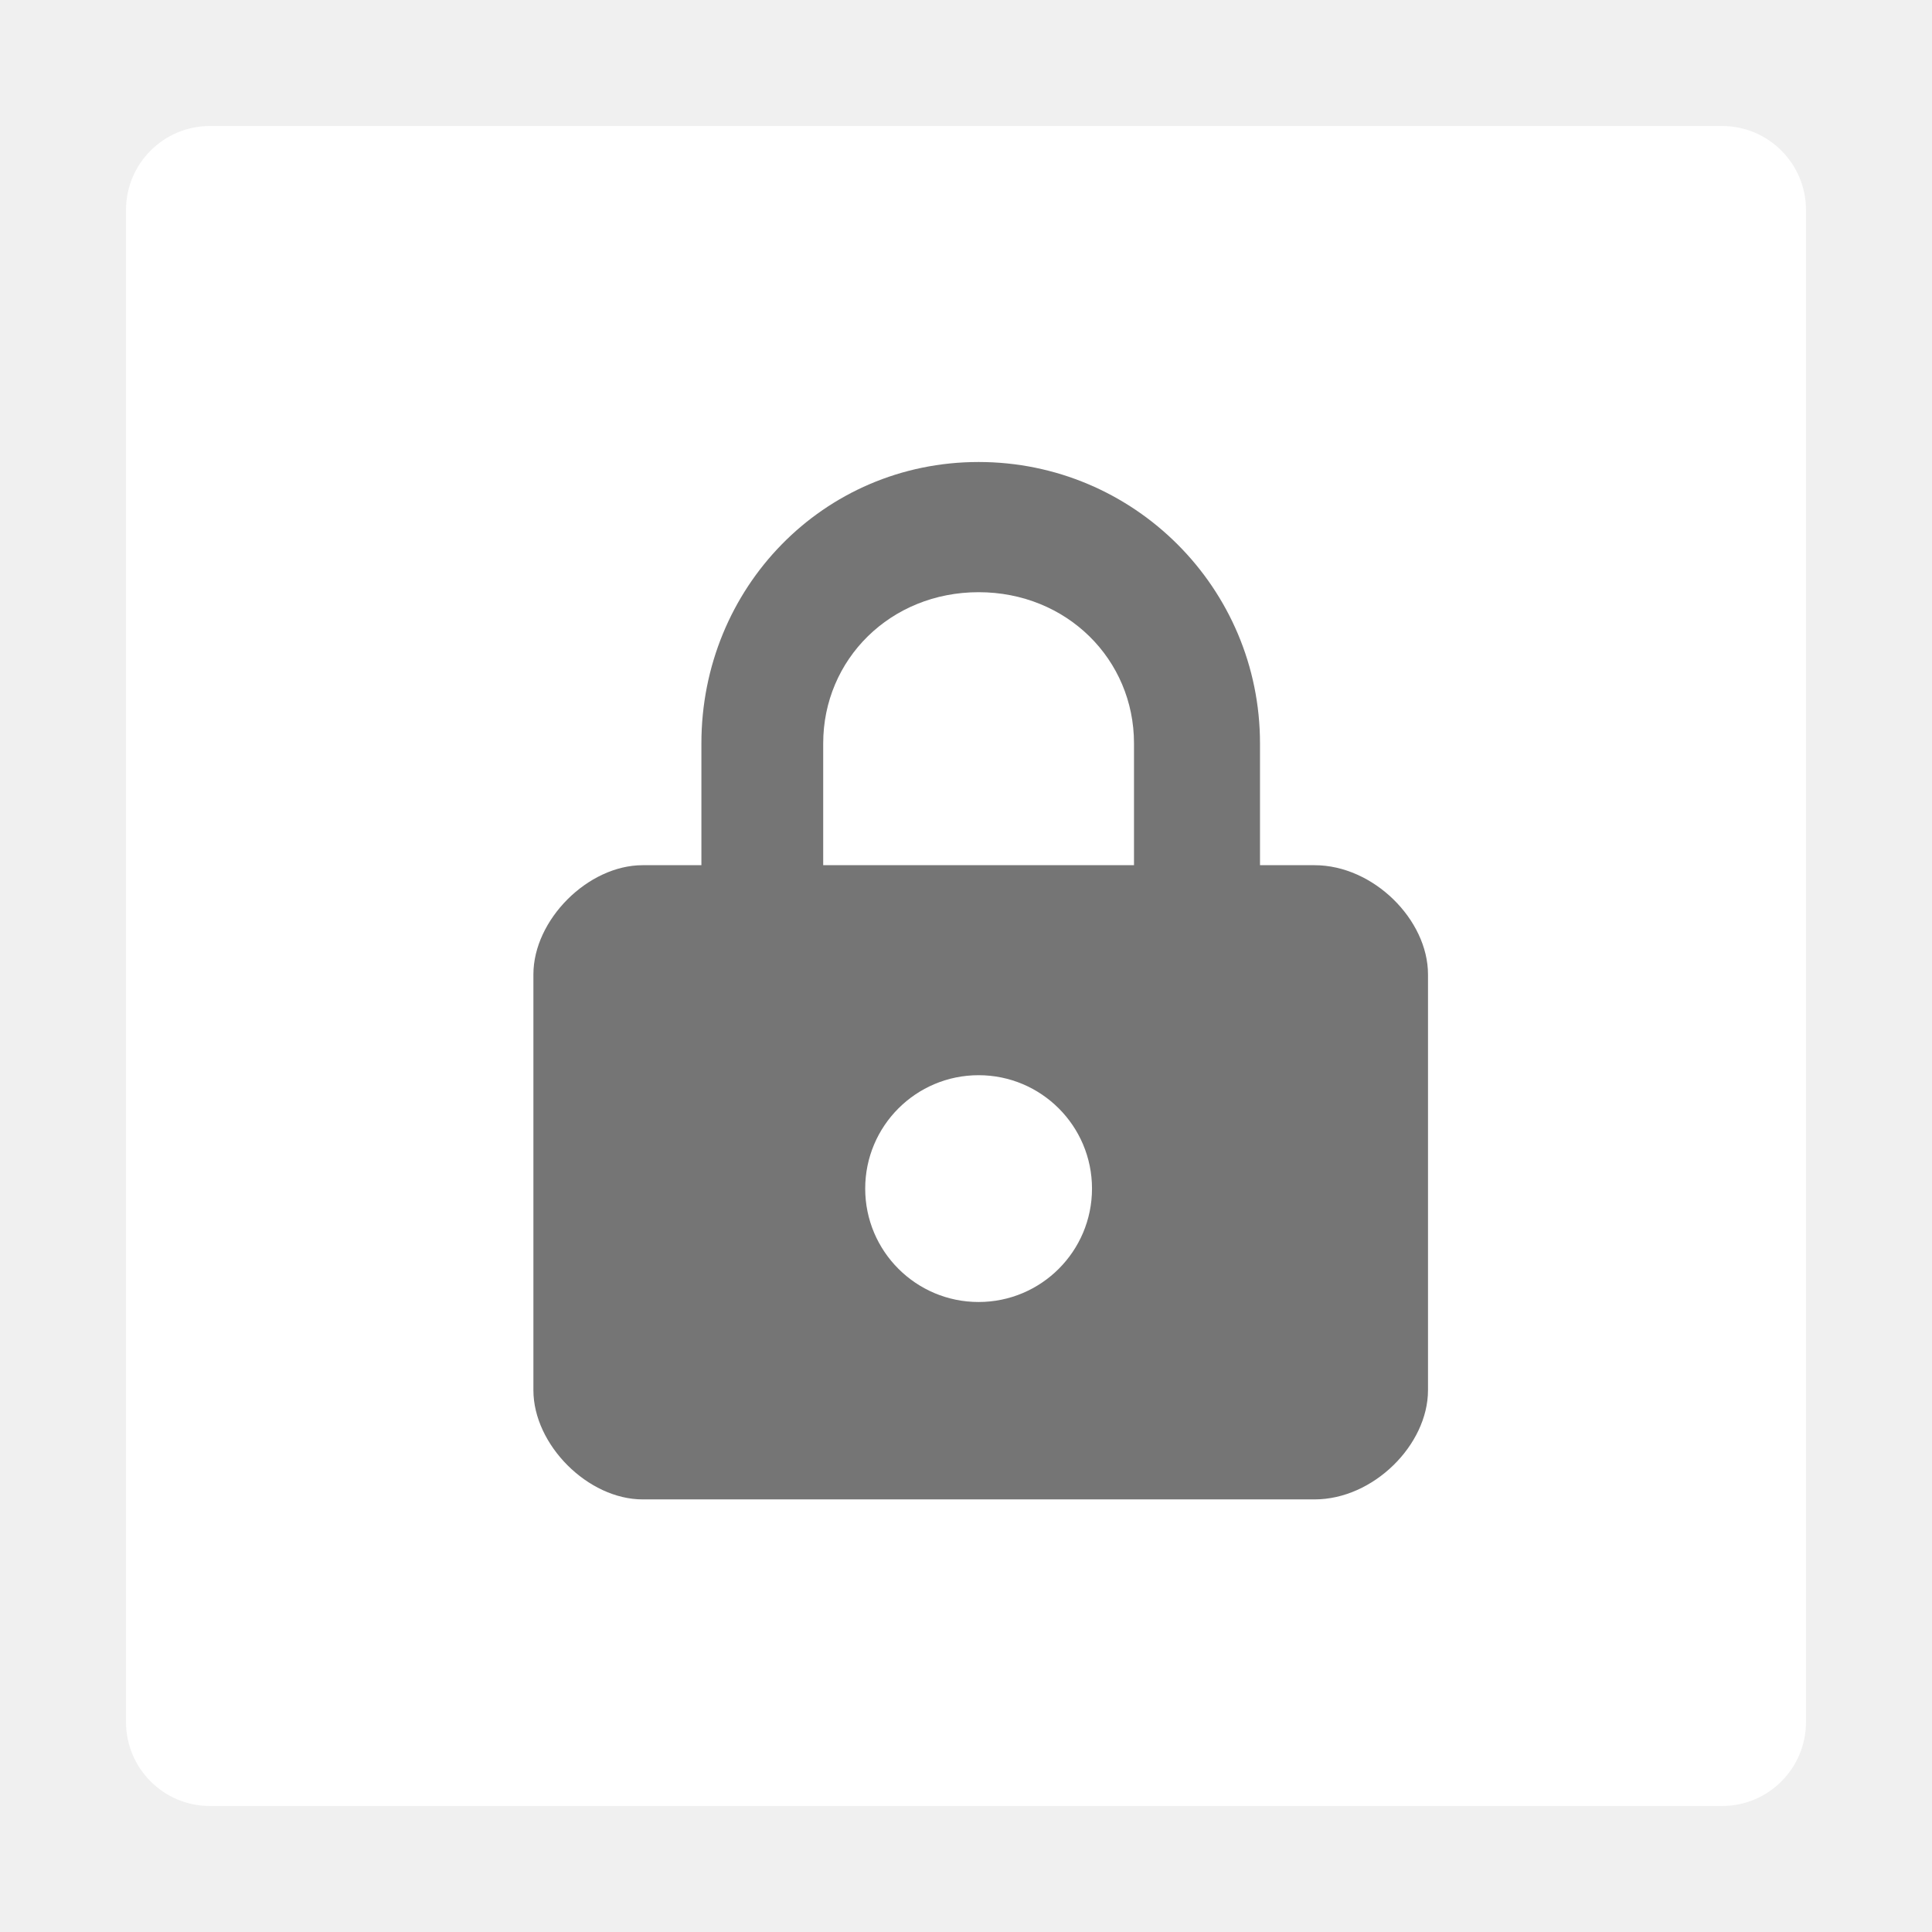
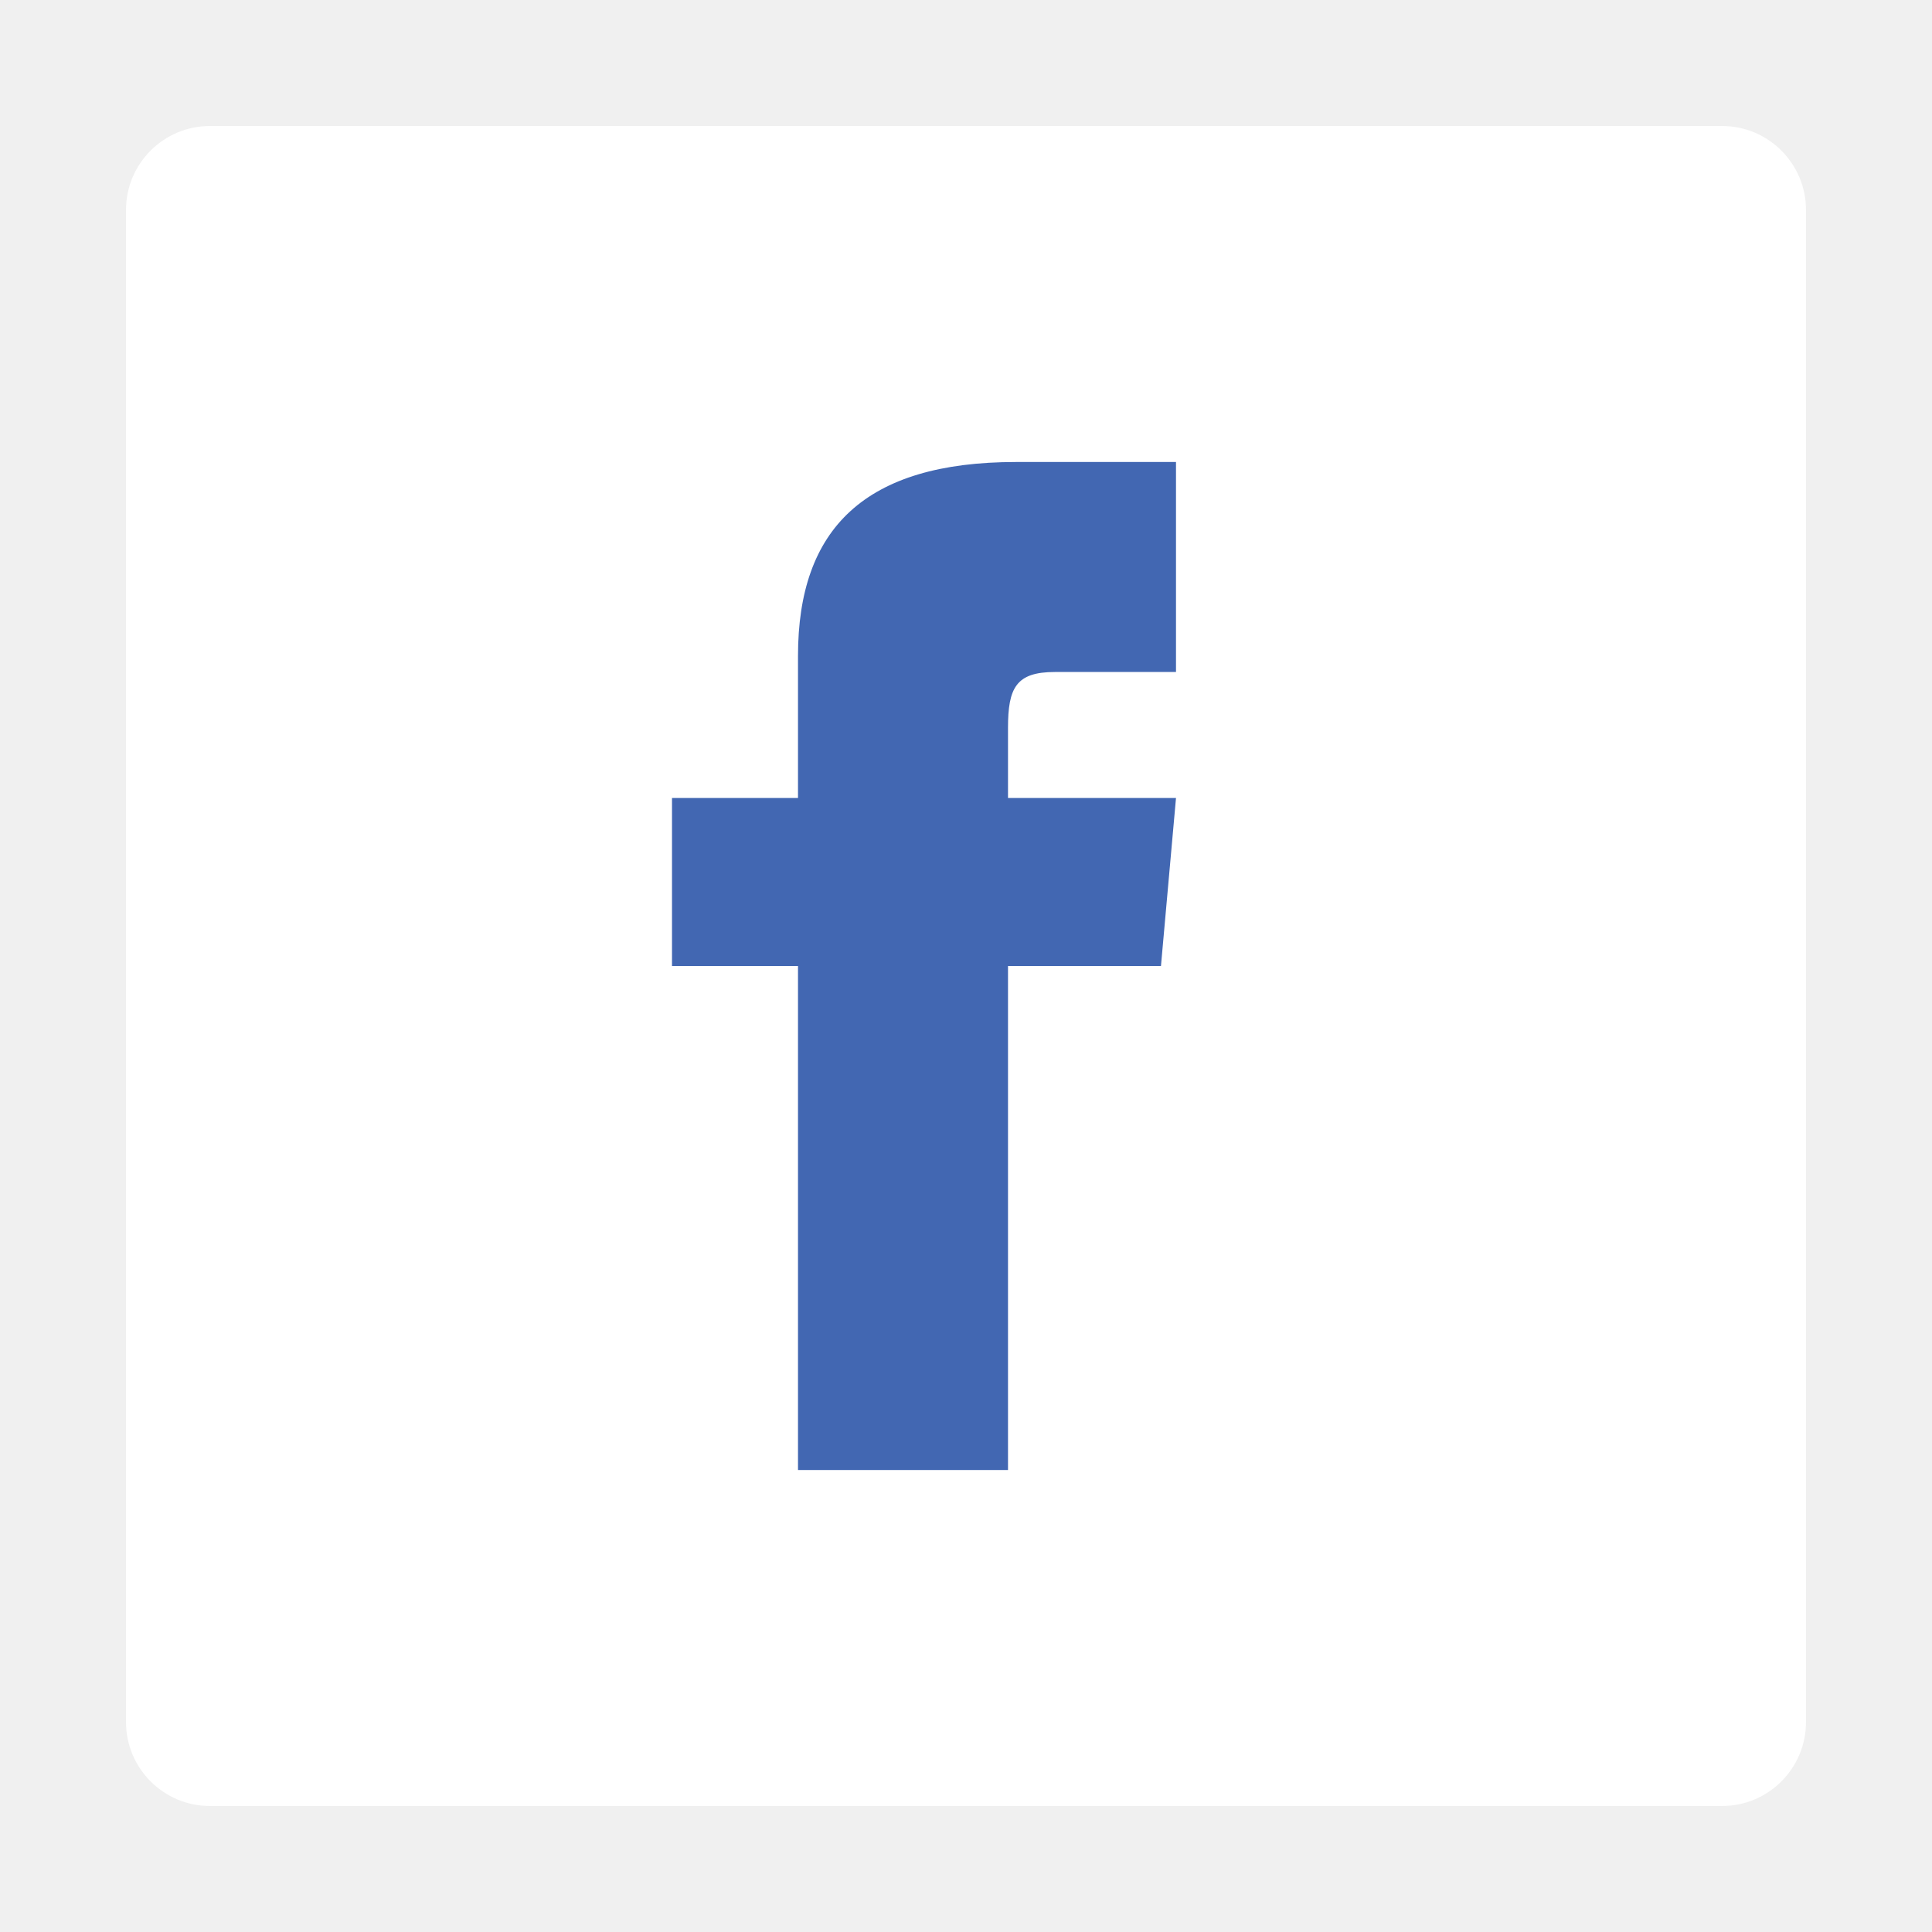
<svg xmlns="http://www.w3.org/2000/svg" xmlns:xlink="http://www.w3.org/1999/xlink" width="46px" height="46px" viewBox="0 0 46 46" version="1.1">
  <defs>
    <filter x="-50%" y="-50%" width="200%" height="200%" filterUnits="objectBoundingBox" id="filter-1">
      <feOffset dx="0" dy="1" in="SourceAlpha" result="shadowOffsetOuter1" />
      <feGaussianBlur stdDeviation="0.5" in="shadowOffsetOuter1" result="shadowBlurOuter1" />
      <feColorMatrix values="0 0 0 0 0   0 0 0 0 0   0 0 0 0 0  0 0 0 0.168 0" in="shadowBlurOuter1" type="matrix" result="shadowMatrixOuter1" />
      <feOffset dx="0" dy="0" in="SourceAlpha" result="shadowOffsetOuter2" />
      <feGaussianBlur stdDeviation="0.5" in="shadowOffsetOuter2" result="shadowBlurOuter2" />
      <feColorMatrix values="0 0 0 0 0   0 0 0 0 0   0 0 0 0 0  0 0 0 0.084 0" in="shadowBlurOuter2" type="matrix" result="shadowMatrixOuter2" />
      <feMerge>
        <feMergeNode in="SourceGraphic" />
      </feMerge>
    </filter>
    <rect id="path-2" x="0" y="0" width="40" height="40" rx="2" />
  </defs>
-   <g id="padlock-Button" stroke="none" stroke-width="1" fill="none" fill-rule="evenodd">
+   <g id="Google-Button" stroke="none" stroke-width="1" fill="none" fill-rule="evenodd">
    <g id="9-PATCH" transform="translate(-608, -160)" />
-     <g id="btn_padlock_light_normal" transform="translate(-1, -1)">
+     <g id="btn_google_light_normal" transform="translate(-1, -1)">
      <g id="button" transform="translate(4, 4)" filter="url(#filter-1)">
        <g id="button-bg">
          <use fill="#FFFFFF" fill-rule="evenodd" xlink:href="#path-2" />
          <use fill="none" xlink:href="#path-2" />
        </g>
      </g>
-       <g id="logo_padlock_48dp" transform="translate(11, 12)">
-         <path d="M21.3,9.6 L20,9.6 L20,6.7 C20,3 17,0 13.3,0 C9.6,0 6.7,3 6.7,6.7 L6.7,9.6 L5.3,9.6 C4,9.6 2.7,10.9 2.7,12.2 L2.7,22.1 C2.7,23.4 4,24.7 5.3,24.7 L21.3,24.7 C22.7,24.7 24,23.4 24,22.1 L24,12.2 C24,10.9 22.7,9.6 21.3,9.6 Z" id="Shape" fill="#757575" />
-         <path d="M9.6,9.6 L9.6,6.7 C9.6,4.7 11.2,3.1 13.3,3.1 C15.4,3.1 17,4.7 17,6.7 L17,9.6 L9.6,9.6 Z" id="Path" fill="#FFFFFF" />
-         <circle cx="13.3" cy="17.3" r="2.7" id="Oval" fill="#FFFFFF" />
+       <g id="logo_googleg_48dp" transform="translate(11, 12)">
+         <path d="M9 8h-3v4h3v12h5v-12h3.642l.358-4h-4v-1.667c0-.955.192-1.333 1.115-1.333h2.885v-5h-3.808c-3.596 0-5.192 1.583-5.192 4.615v3.385z" id="Shape" fill="#4267b2" />
      </g>
      <g id="handles_square" />
    </g>
  </g>
</svg>
